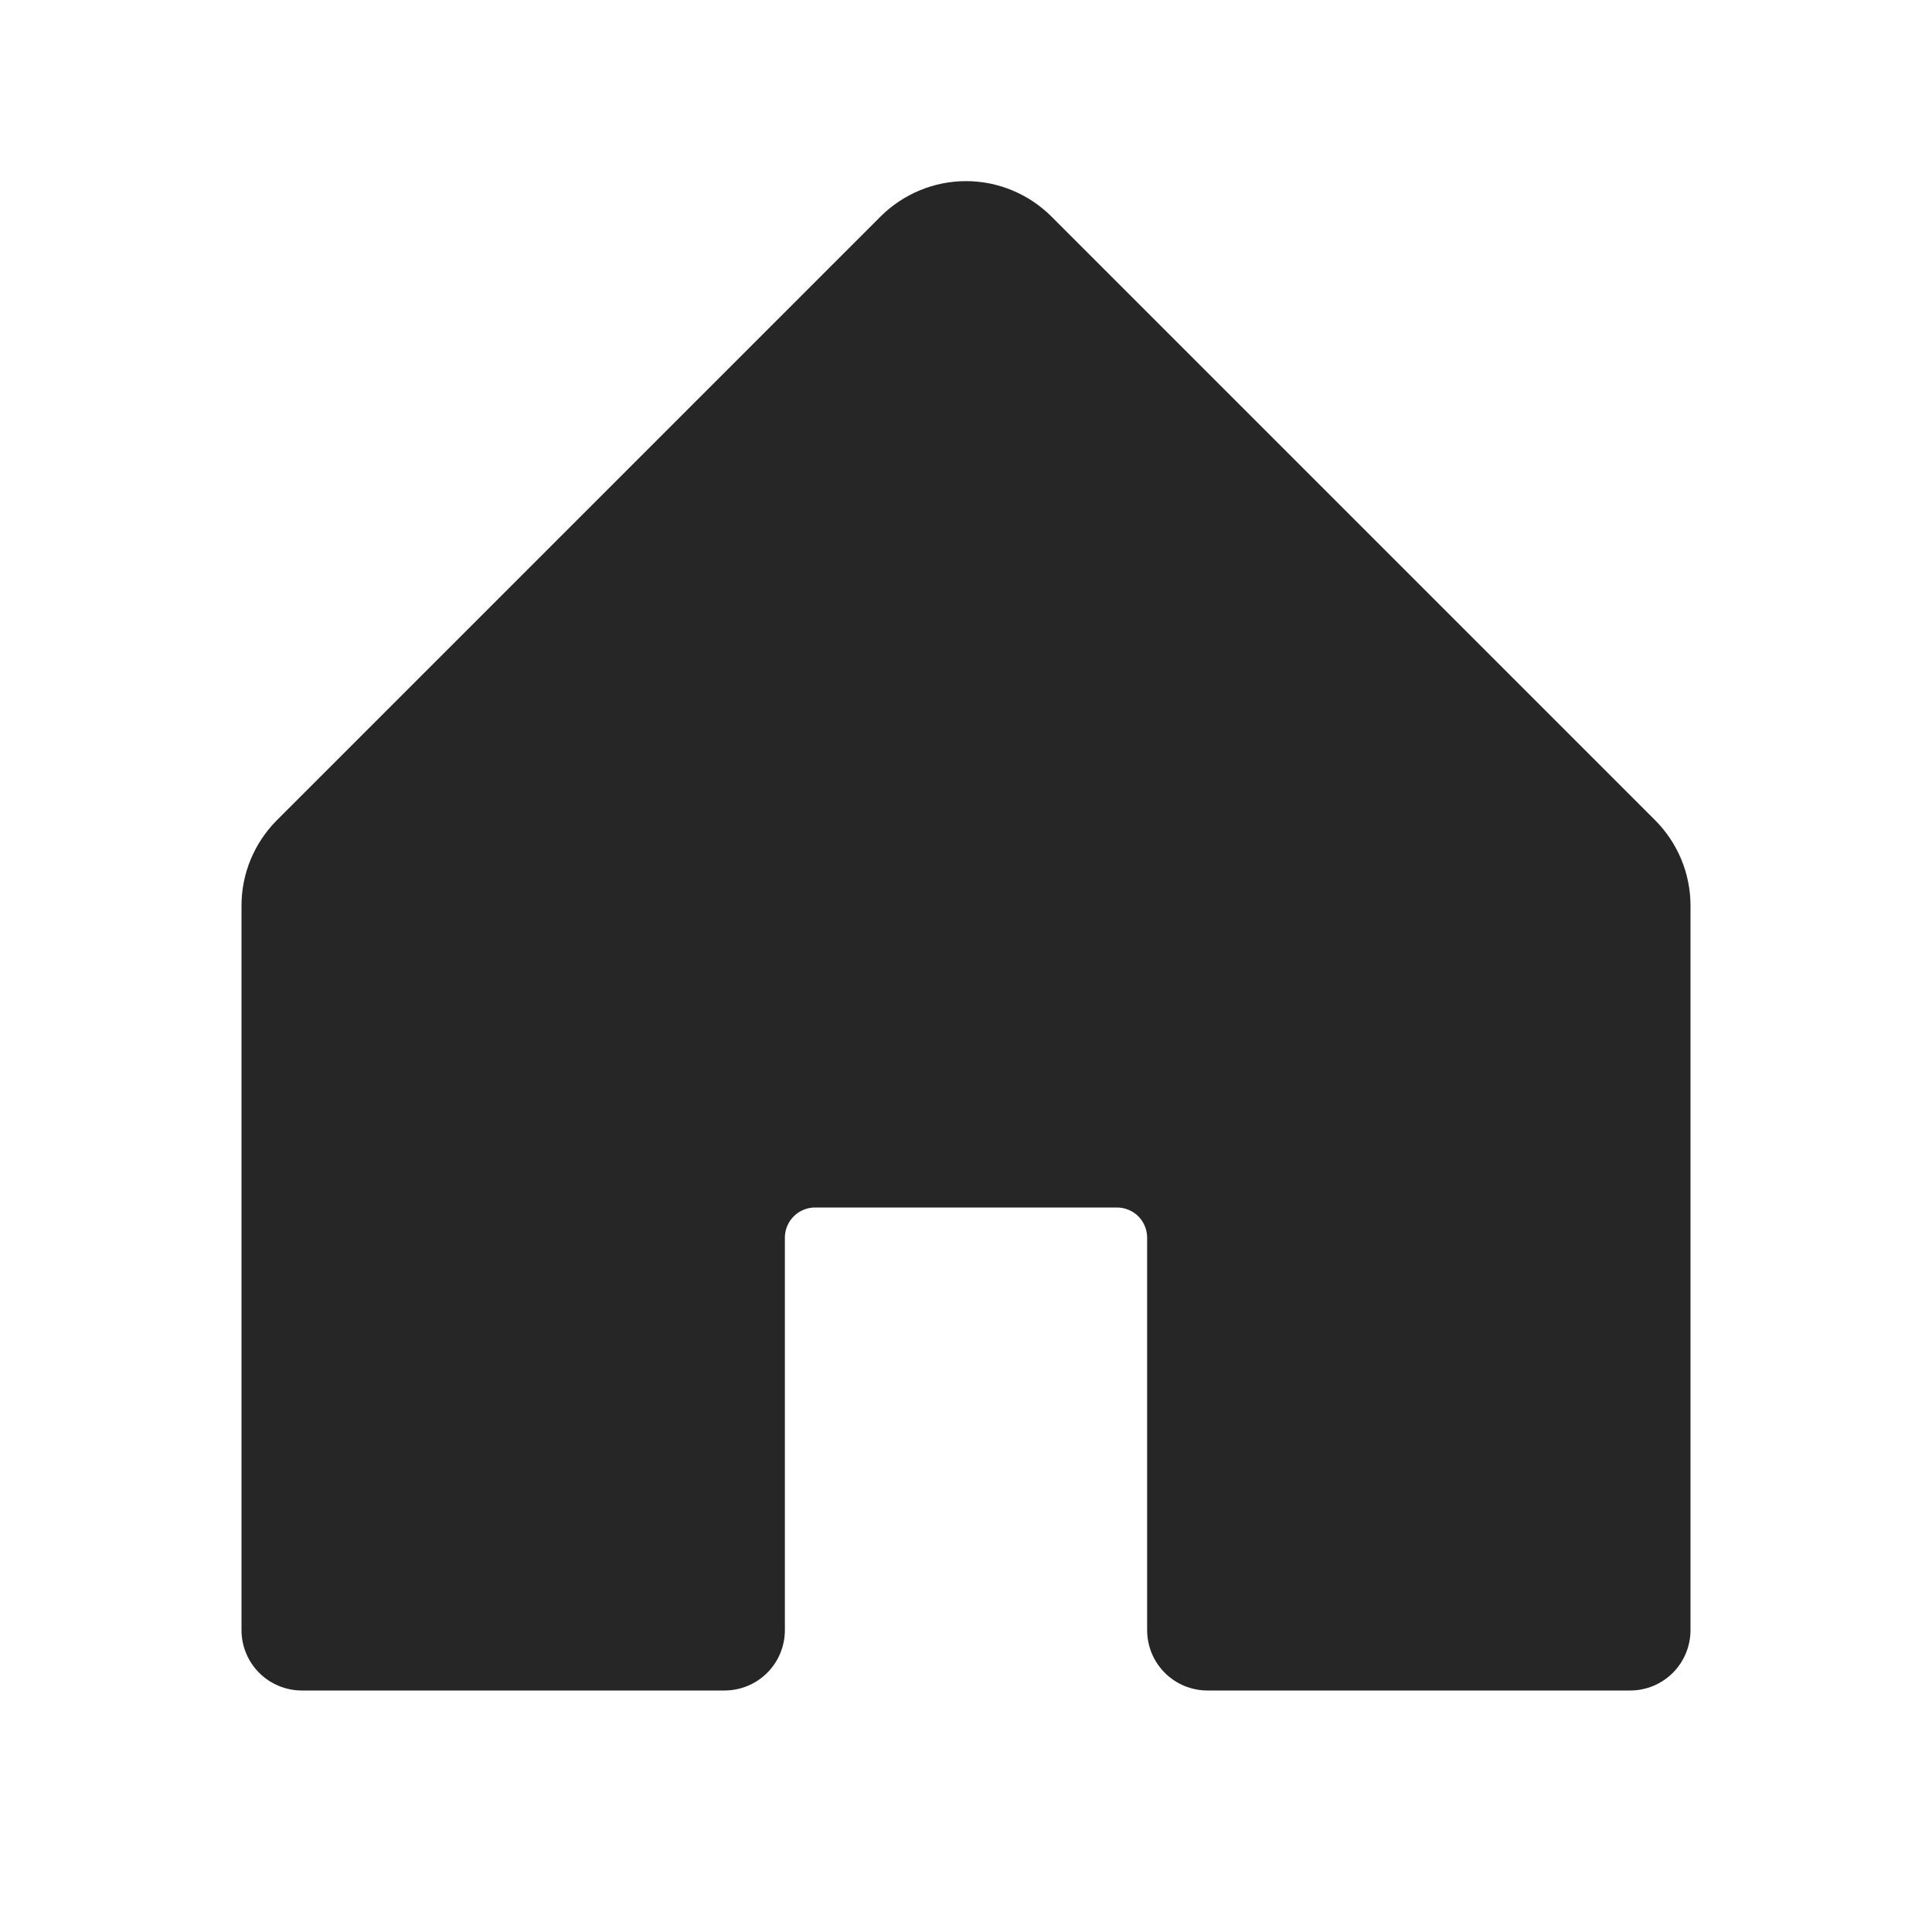
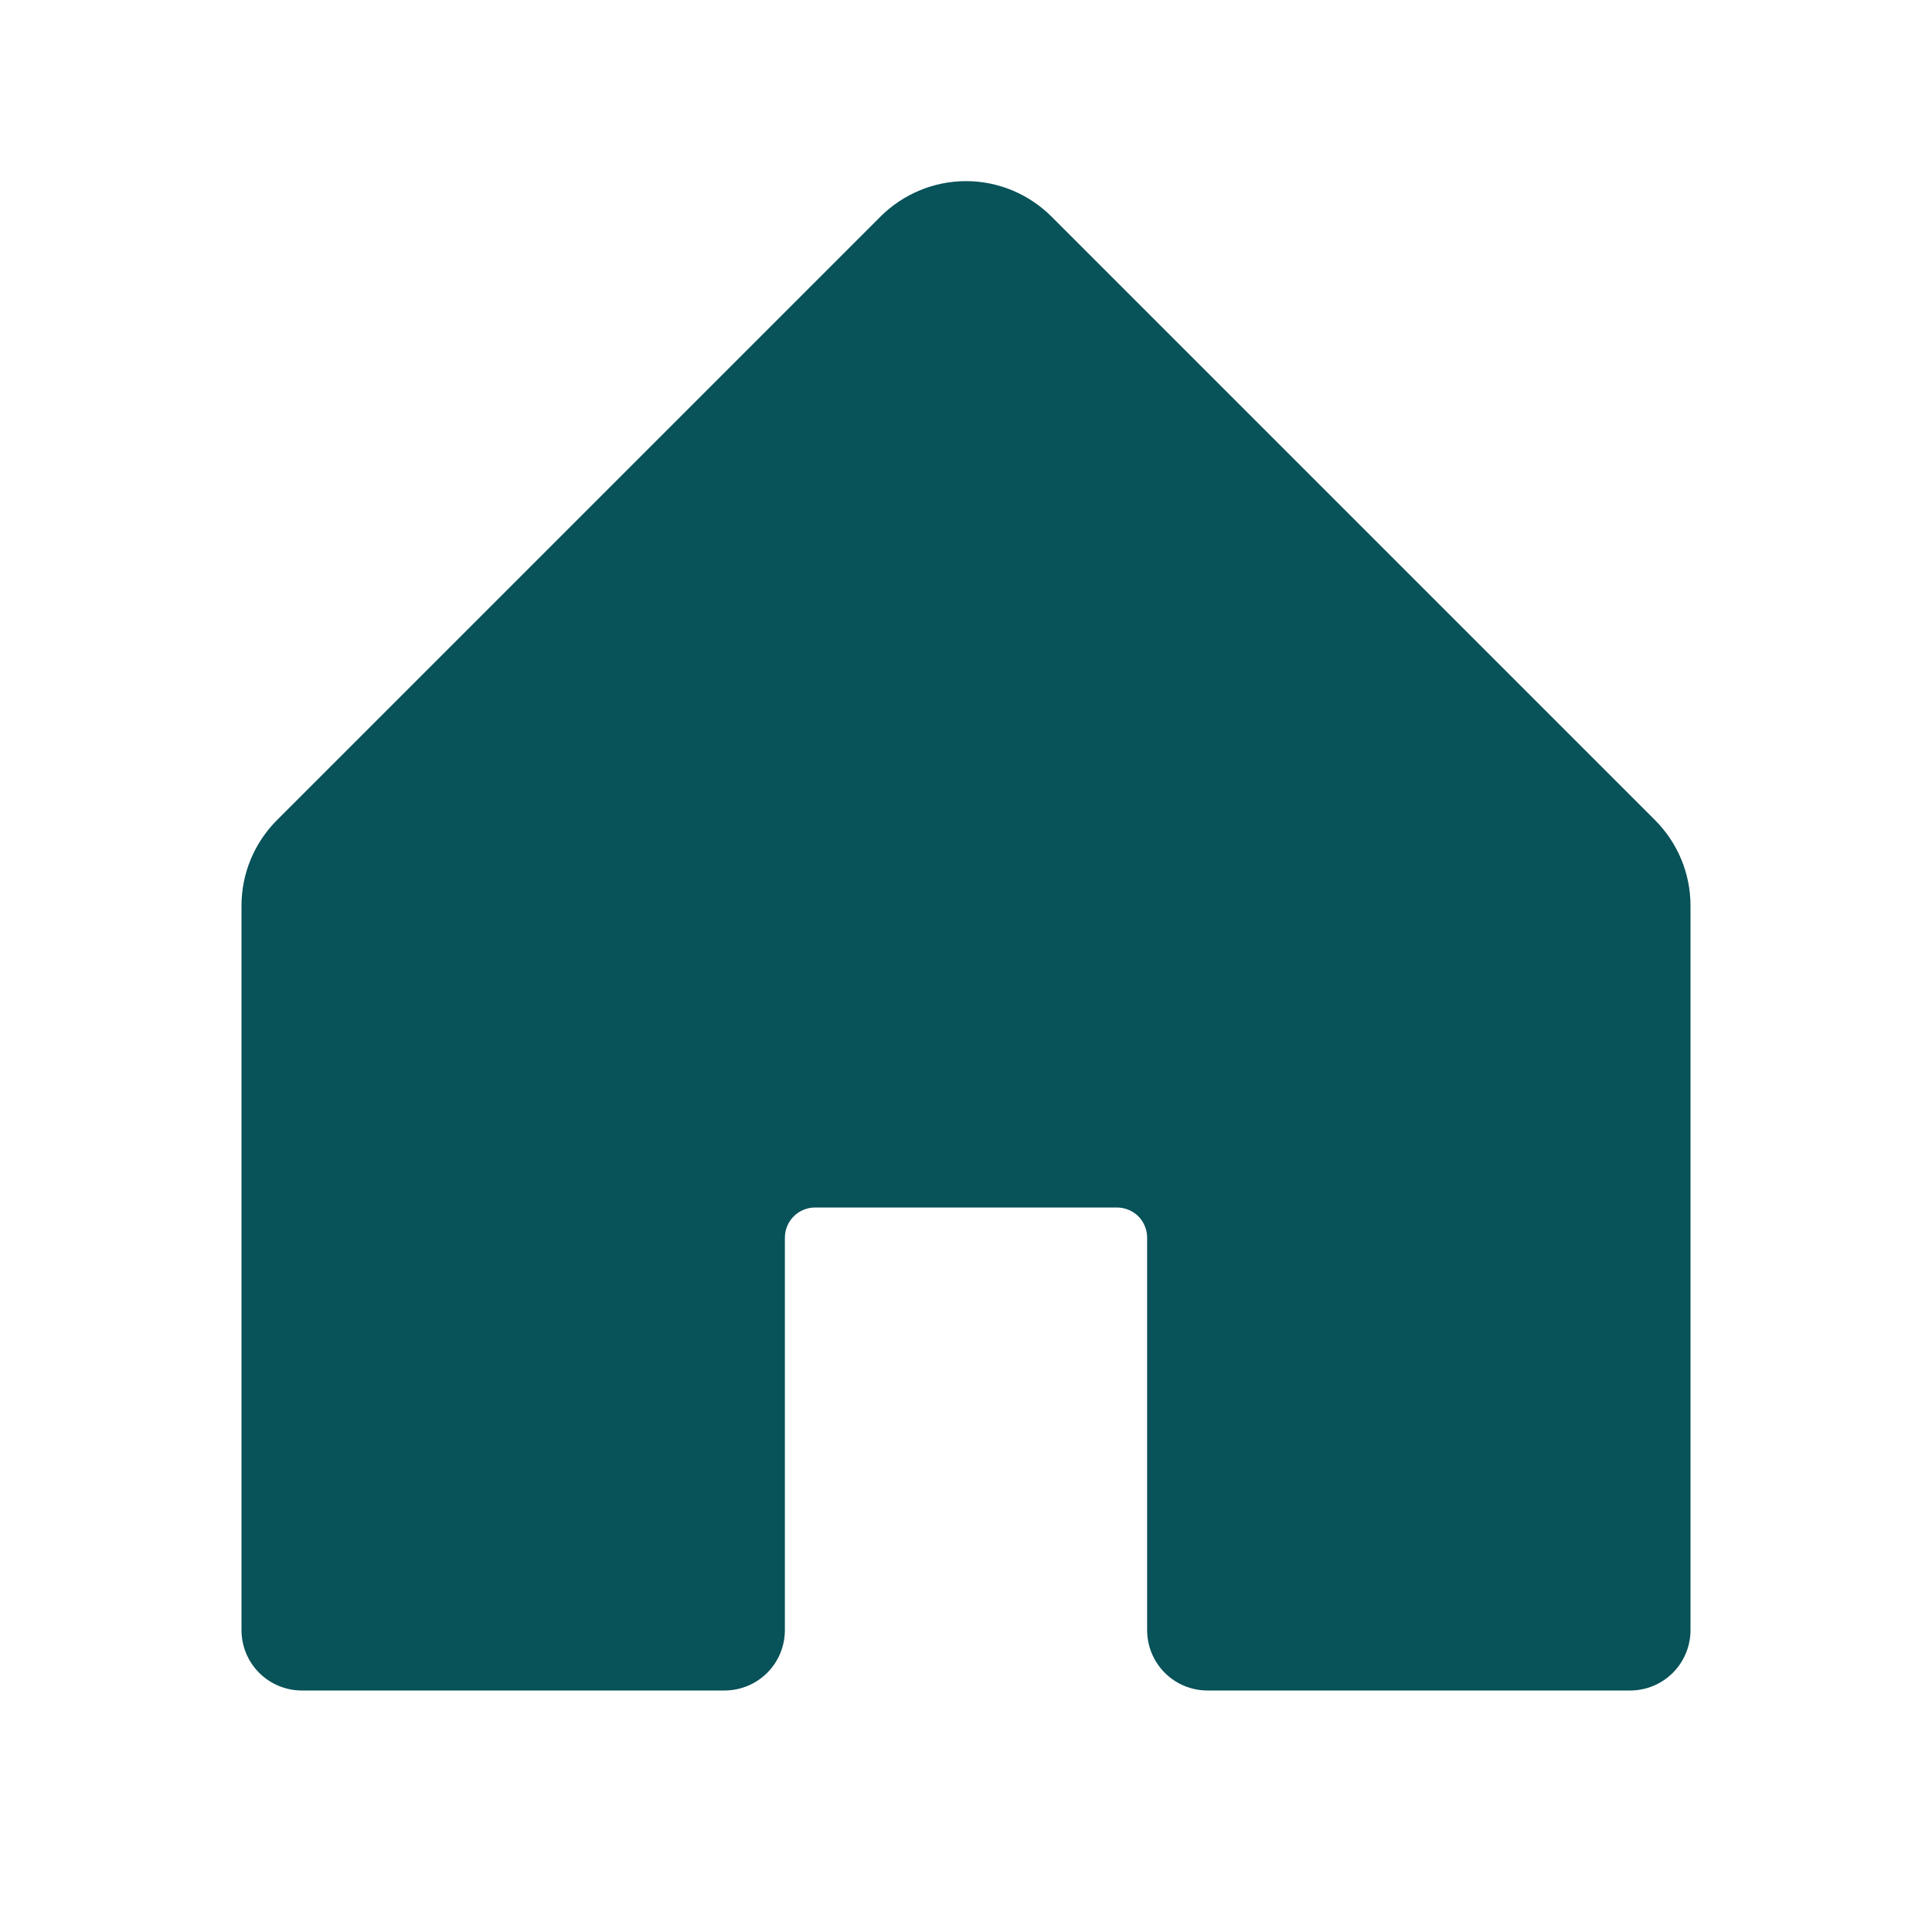
<svg xmlns="http://www.w3.org/2000/svg" width="20" height="20" viewBox="0 0 20 20" fill="none">
-   <path d="M17.5 9.375V16.875C17.5 17.041 17.434 17.2 17.317 17.317C17.2 17.434 17.041 17.5 16.875 17.5H12.5C12.334 17.5 12.175 17.434 12.058 17.317C11.941 17.2 11.875 17.041 11.875 16.875V12.812C11.875 12.729 11.842 12.65 11.784 12.591C11.725 12.533 11.645 12.5 11.562 12.5H8.438C8.355 12.5 8.275 12.533 8.217 12.591C8.158 12.65 8.125 12.729 8.125 12.812V16.875C8.125 17.041 8.059 17.2 7.942 17.317C7.825 17.434 7.666 17.5 7.5 17.5H3.125C2.959 17.5 2.8 17.434 2.683 17.317C2.566 17.2 2.5 17.041 2.5 16.875V9.375C2.5 9.043 2.632 8.726 2.866 8.491L9.116 2.241C9.351 2.007 9.669 1.875 10 1.875C10.331 1.875 10.649 2.007 10.884 2.241L17.134 8.491C17.368 8.726 17.5 9.043 17.5 9.375Z" fill="#262626" />
+   <path d="M17.5 9.375V16.875C17.5 17.041 17.434 17.2 17.317 17.317C17.2 17.434 17.041 17.5 16.875 17.5H12.5C12.334 17.5 12.175 17.434 12.058 17.317C11.941 17.2 11.875 17.041 11.875 16.875V12.812C11.875 12.729 11.842 12.65 11.784 12.591C11.725 12.533 11.645 12.5 11.562 12.5H8.438C8.355 12.5 8.275 12.533 8.217 12.591C8.158 12.65 8.125 12.729 8.125 12.812V16.875C8.125 17.041 8.059 17.2 7.942 17.317C7.825 17.434 7.666 17.5 7.5 17.5H3.125C2.959 17.5 2.8 17.434 2.683 17.317C2.566 17.2 2.5 17.041 2.5 16.875V9.375C2.5 9.043 2.632 8.726 2.866 8.491L9.116 2.241C9.351 2.007 9.669 1.875 10 1.875C10.331 1.875 10.649 2.007 10.884 2.241L17.134 8.491C17.368 8.726 17.5 9.043 17.5 9.375Z" fill="#085259" />
</svg>
